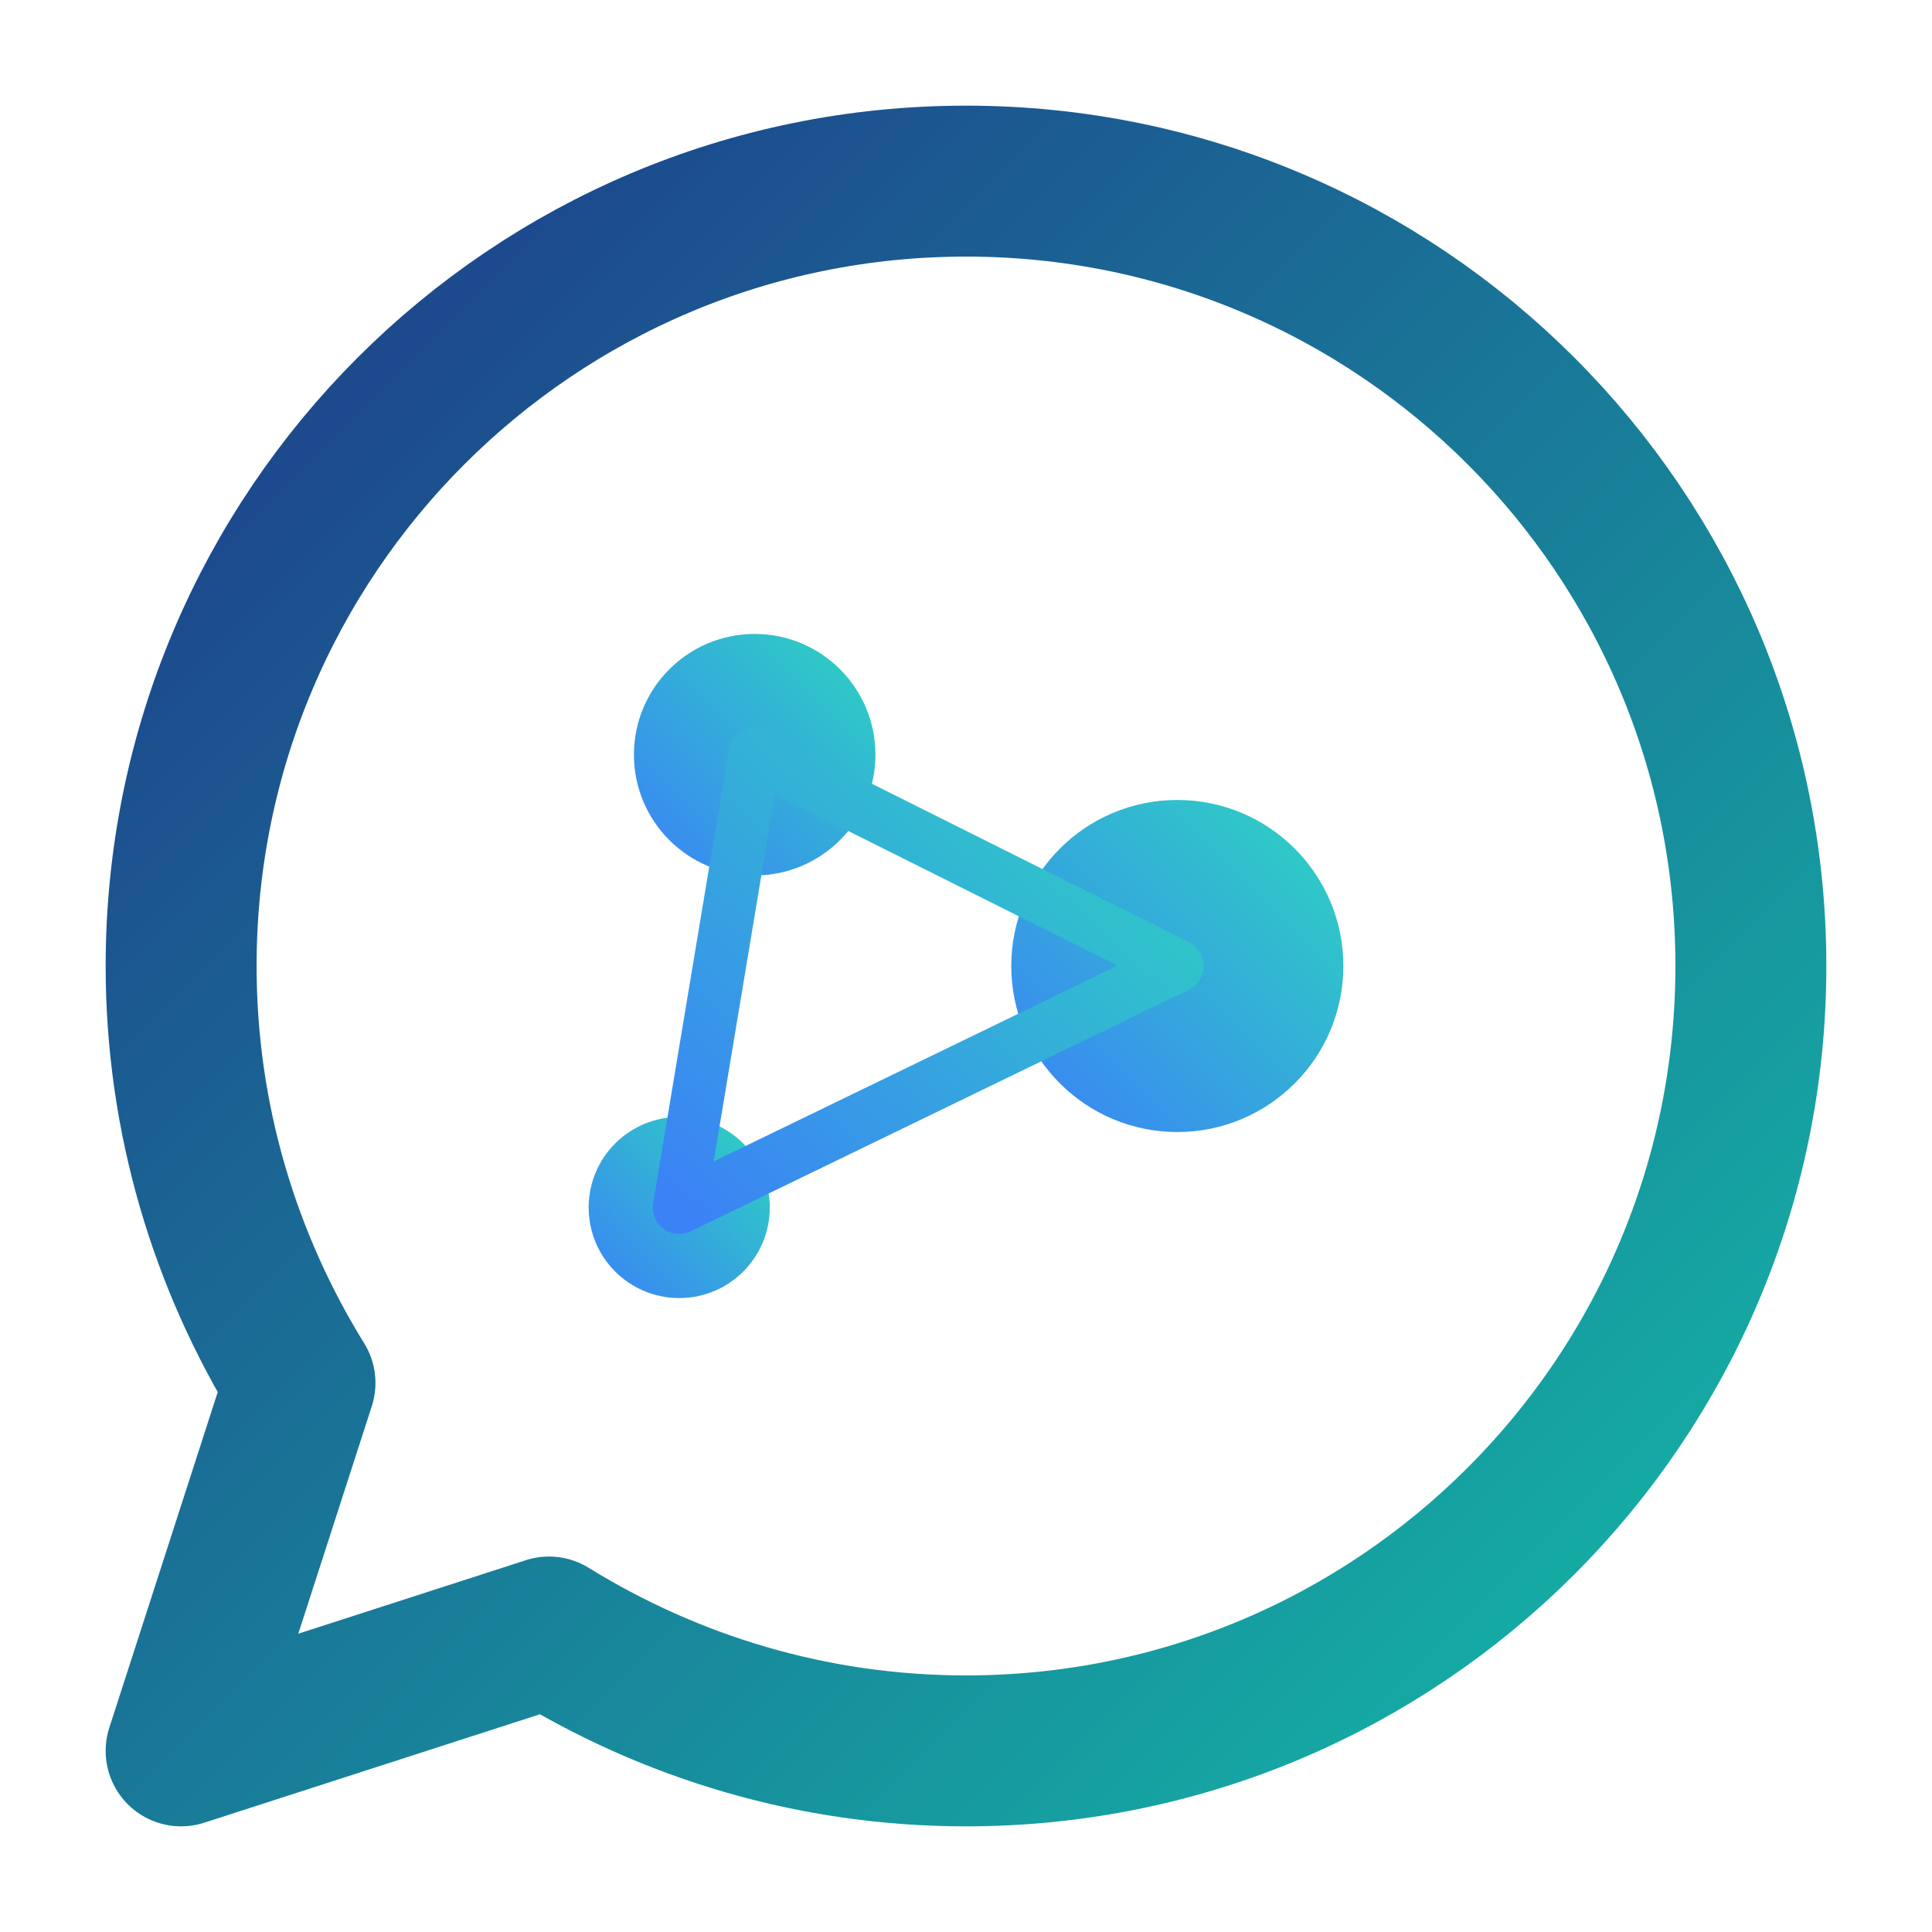
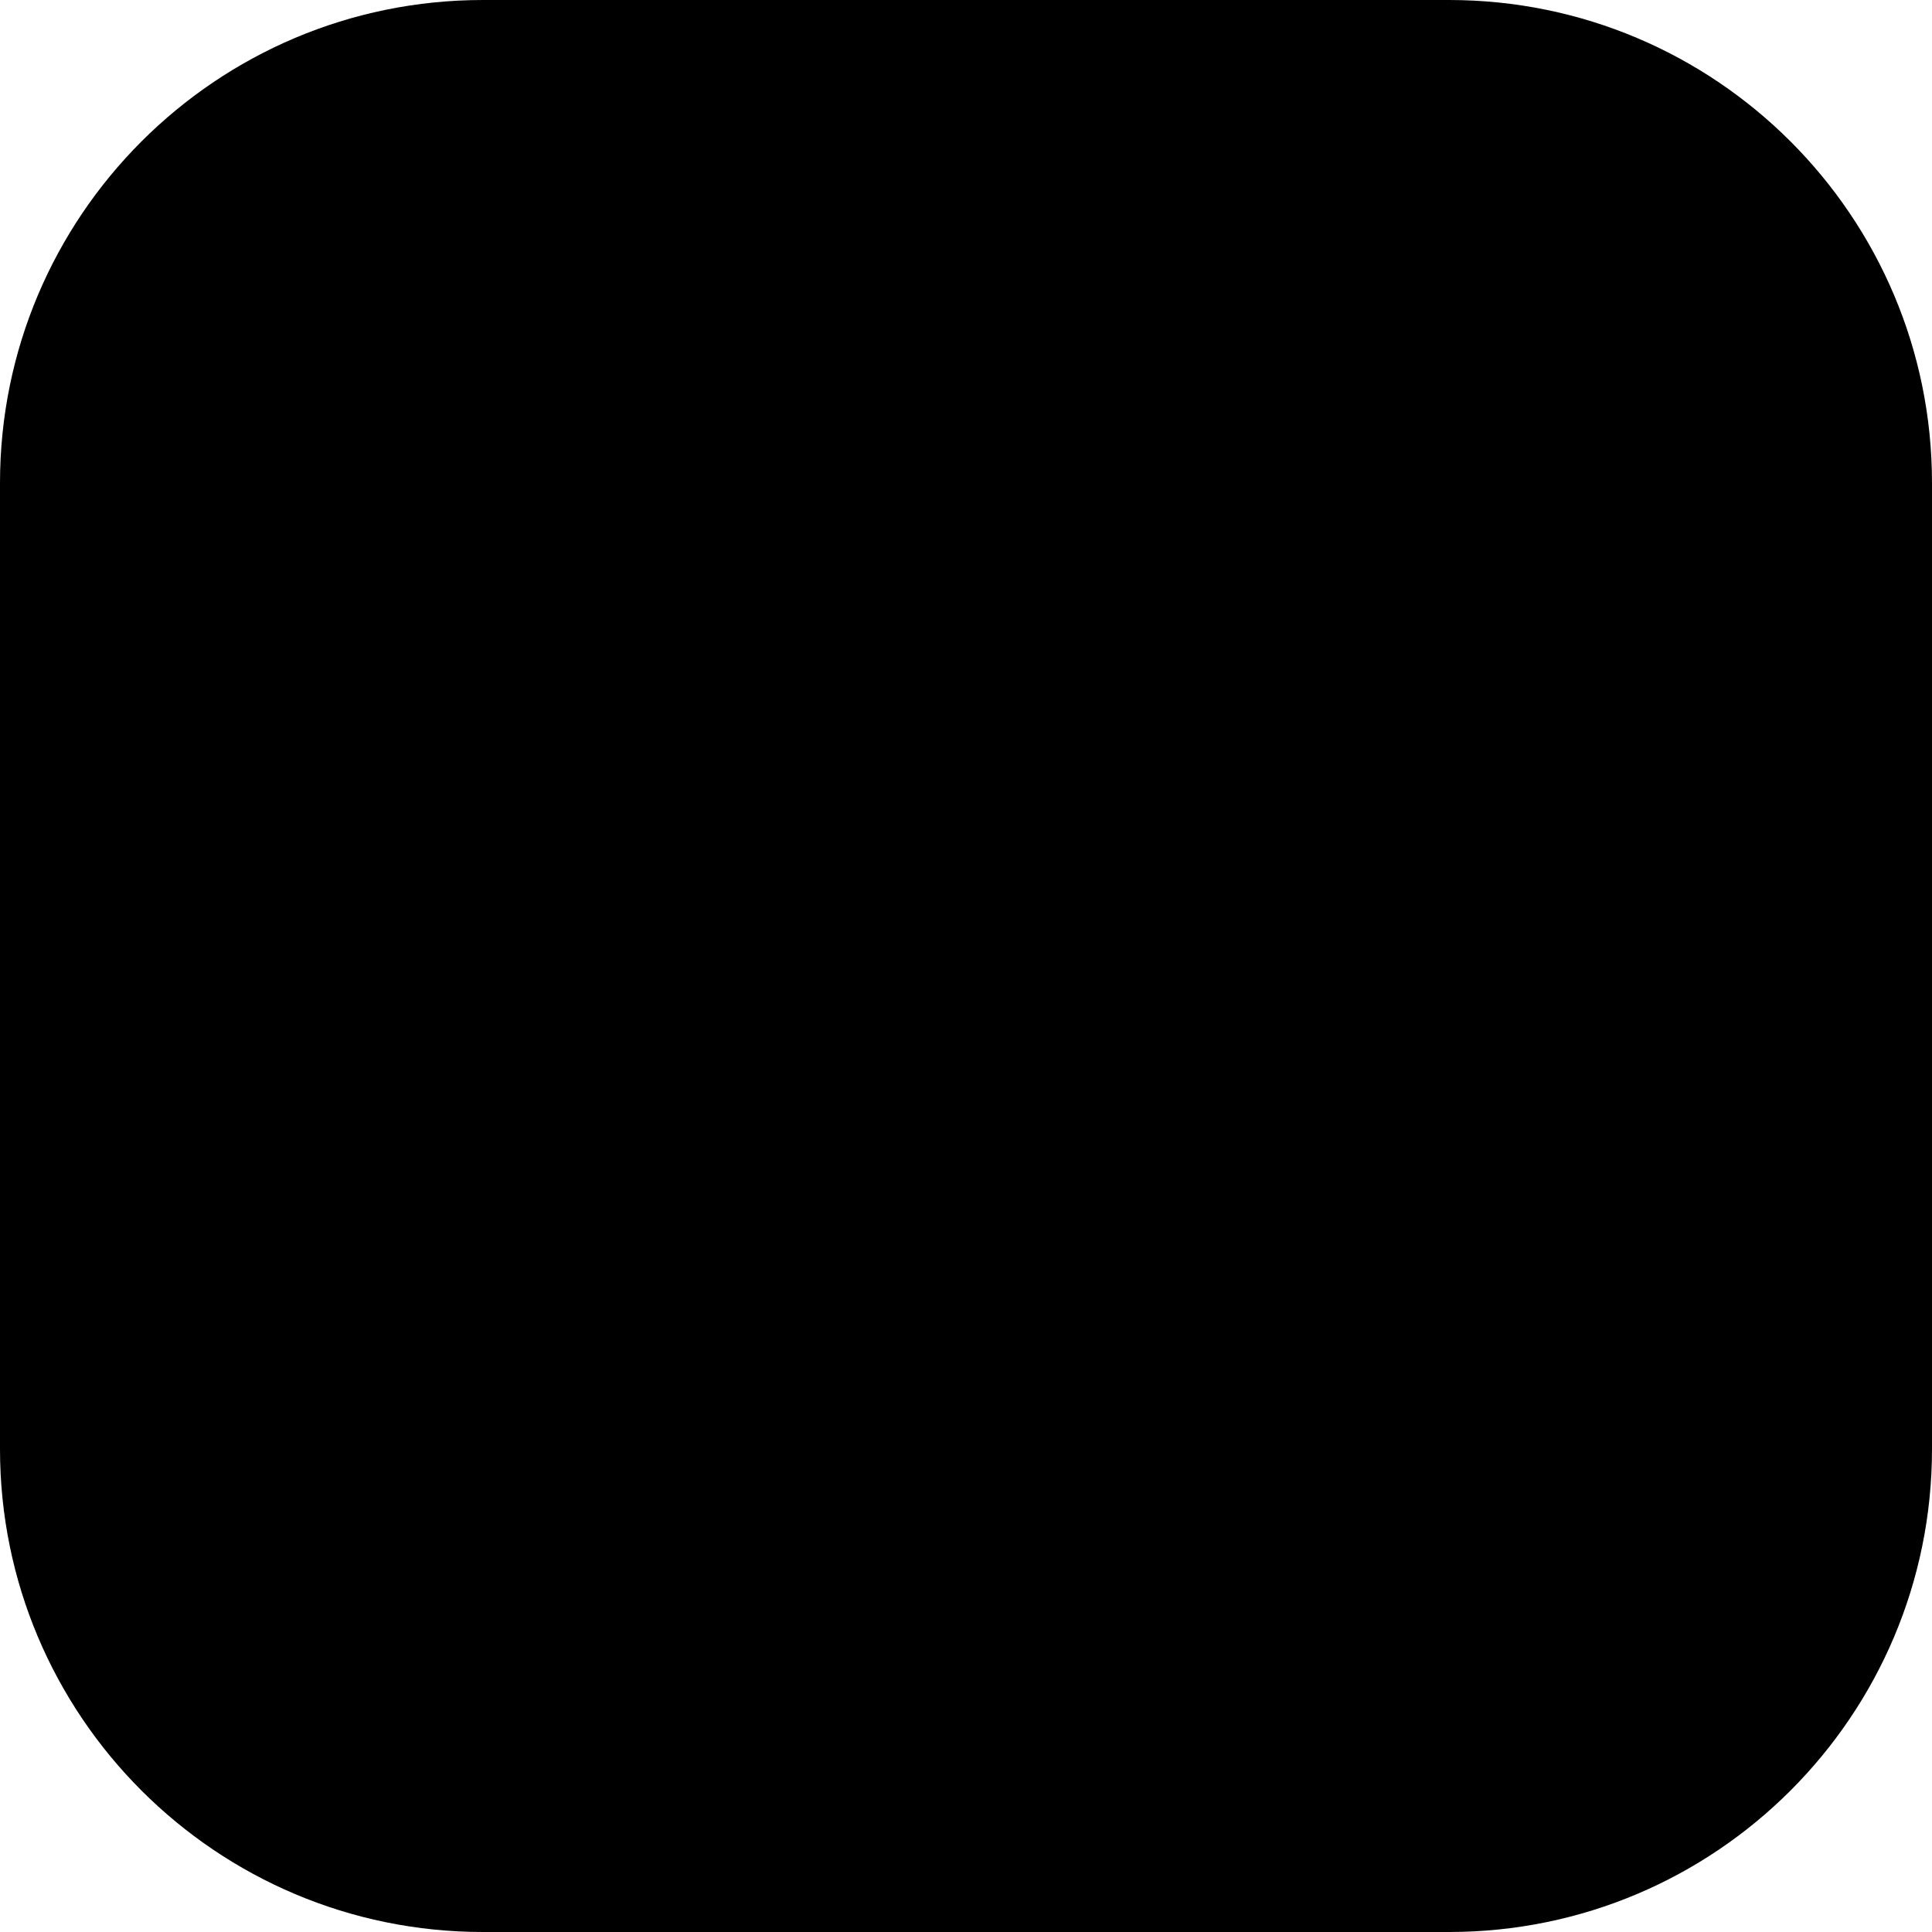
- <svg xmlns="http://www.w3.org/2000/svg" viewBox="0 0 512 512" width="100%" height="100%">
+ <svg xmlns="http://www.w3.org/2000/svg" viewBox="0 0 32 32" fill="none">
+   <rect width="32" height="32" rx="8" fill="url(#lumous-grad)" />
+   <path d="M9 9v14h11" stroke="oklch(0.16 0.012 250)" stroke-width="2.6" stroke-linecap="round" stroke-linejoin="round" />
+   <circle cx="22" cy="11" r="2.4" fill="oklch(0.16 0.012 250)" />
  <defs>
-     <linearGradient id="mpGrad" x1="0%" y1="0%" x2="100%" y2="100%">
-       <stop offset="0%" stop-color="#1E3A8A" />
-       <stop offset="100%" stop-color="#14B8A6" />
-     </linearGradient>
-     <linearGradient id="mpNodeGrad" x1="0%" y1="100%" x2="100%" y2="0%">
-       <stop offset="0%" stop-color="#3B82F6" />
-       <stop offset="100%" stop-color="#2DD4BF" />
+     <linearGradient id="lumous-grad" x1="0" y1="0" x2="32" y2="32" gradientUnits="userSpaceOnUse">
+       <stop stop-color="oklch(0.82 0.14 185)" />
+       <stop offset="1" stop-color="oklch(0.7 0.16 280)" />
    </linearGradient>
  </defs>
-   <path d="M256,48 C141.1,48 48,141.1 48,256 C48,296.5 59.6,334.3 79.5,366.5 L48,464 L145.5,432.5 C177.7,452.4 215.5,464 256,464 C370.9,464 464,370.9 464,256 C464,141.1 370.9,48 256,48 Z" fill="none" stroke="url(#mpGrad)" stroke-width="40" stroke-linejoin="round" />
-   <circle cx="200" cy="200" r="32" fill="url(#mpNodeGrad)" />
-   <circle cx="312" cy="256" r="44" fill="url(#mpNodeGrad)" />
-   <circle cx="180" cy="320" r="24" fill="url(#mpNodeGrad)" />
-   <path d="M200,200 L312,256 L180,320 Z" fill="none" stroke="url(#mpNodeGrad)" stroke-width="14" stroke-linejoin="round" />
</svg>
